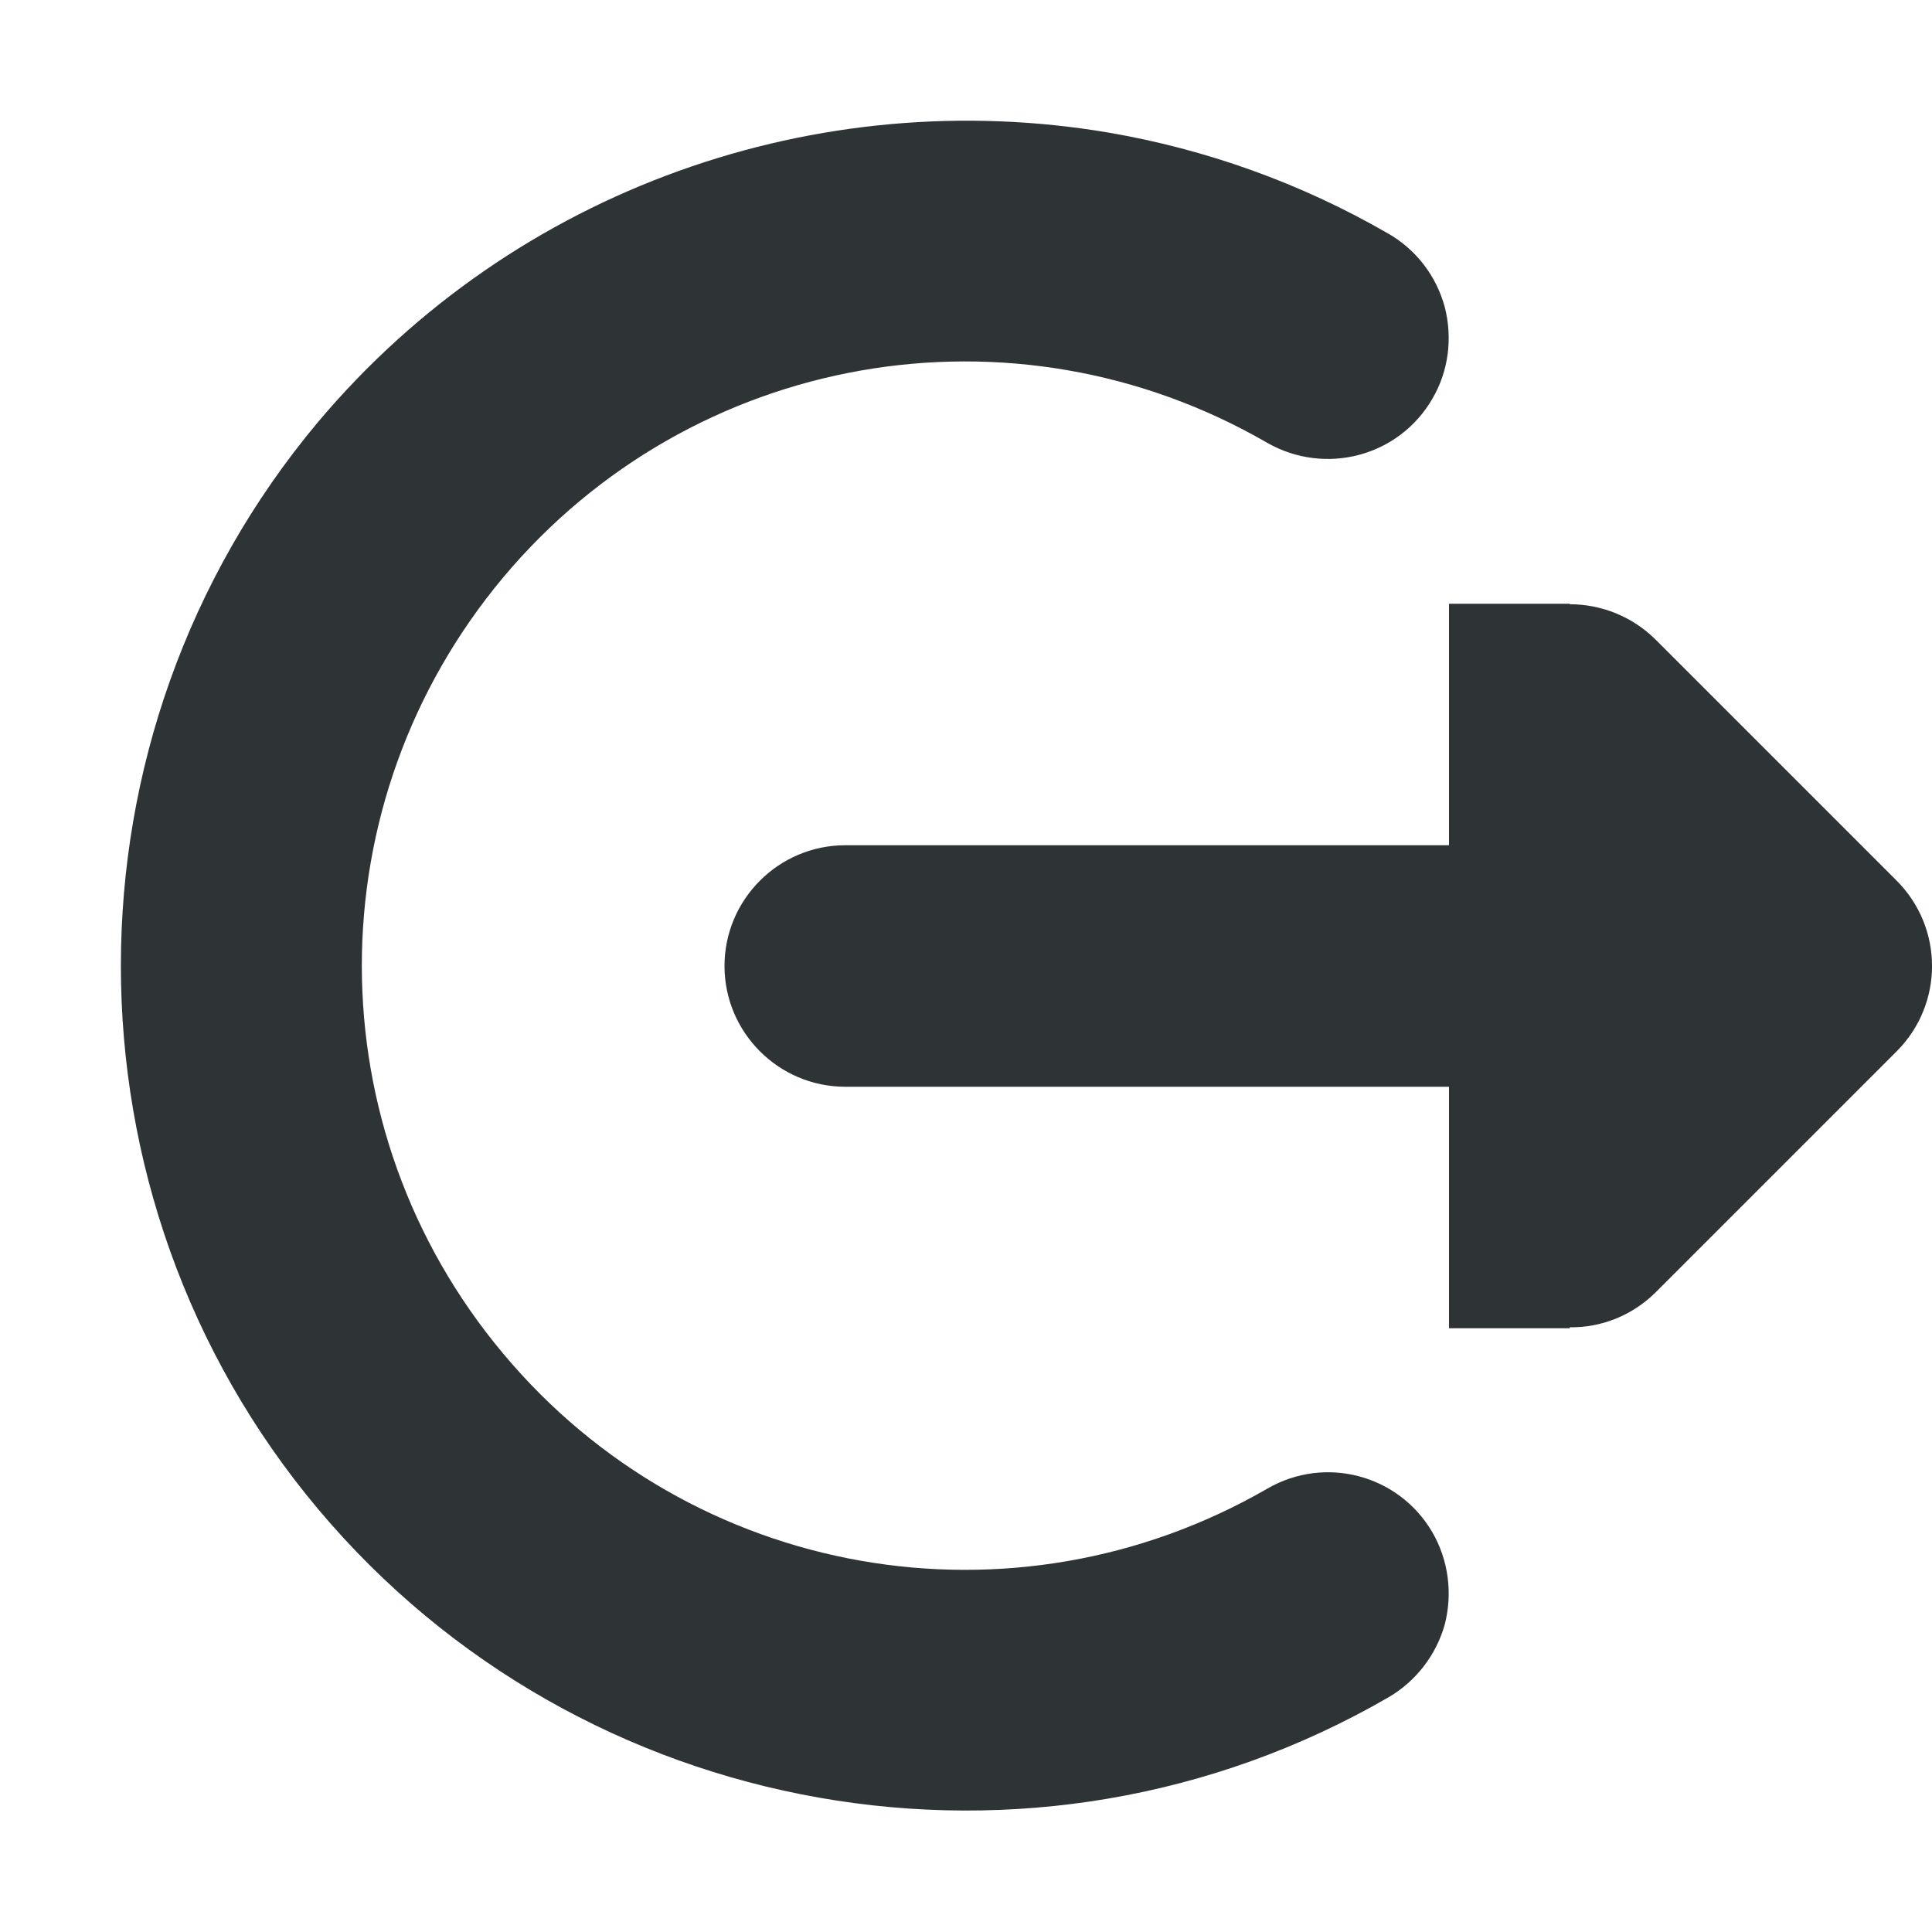
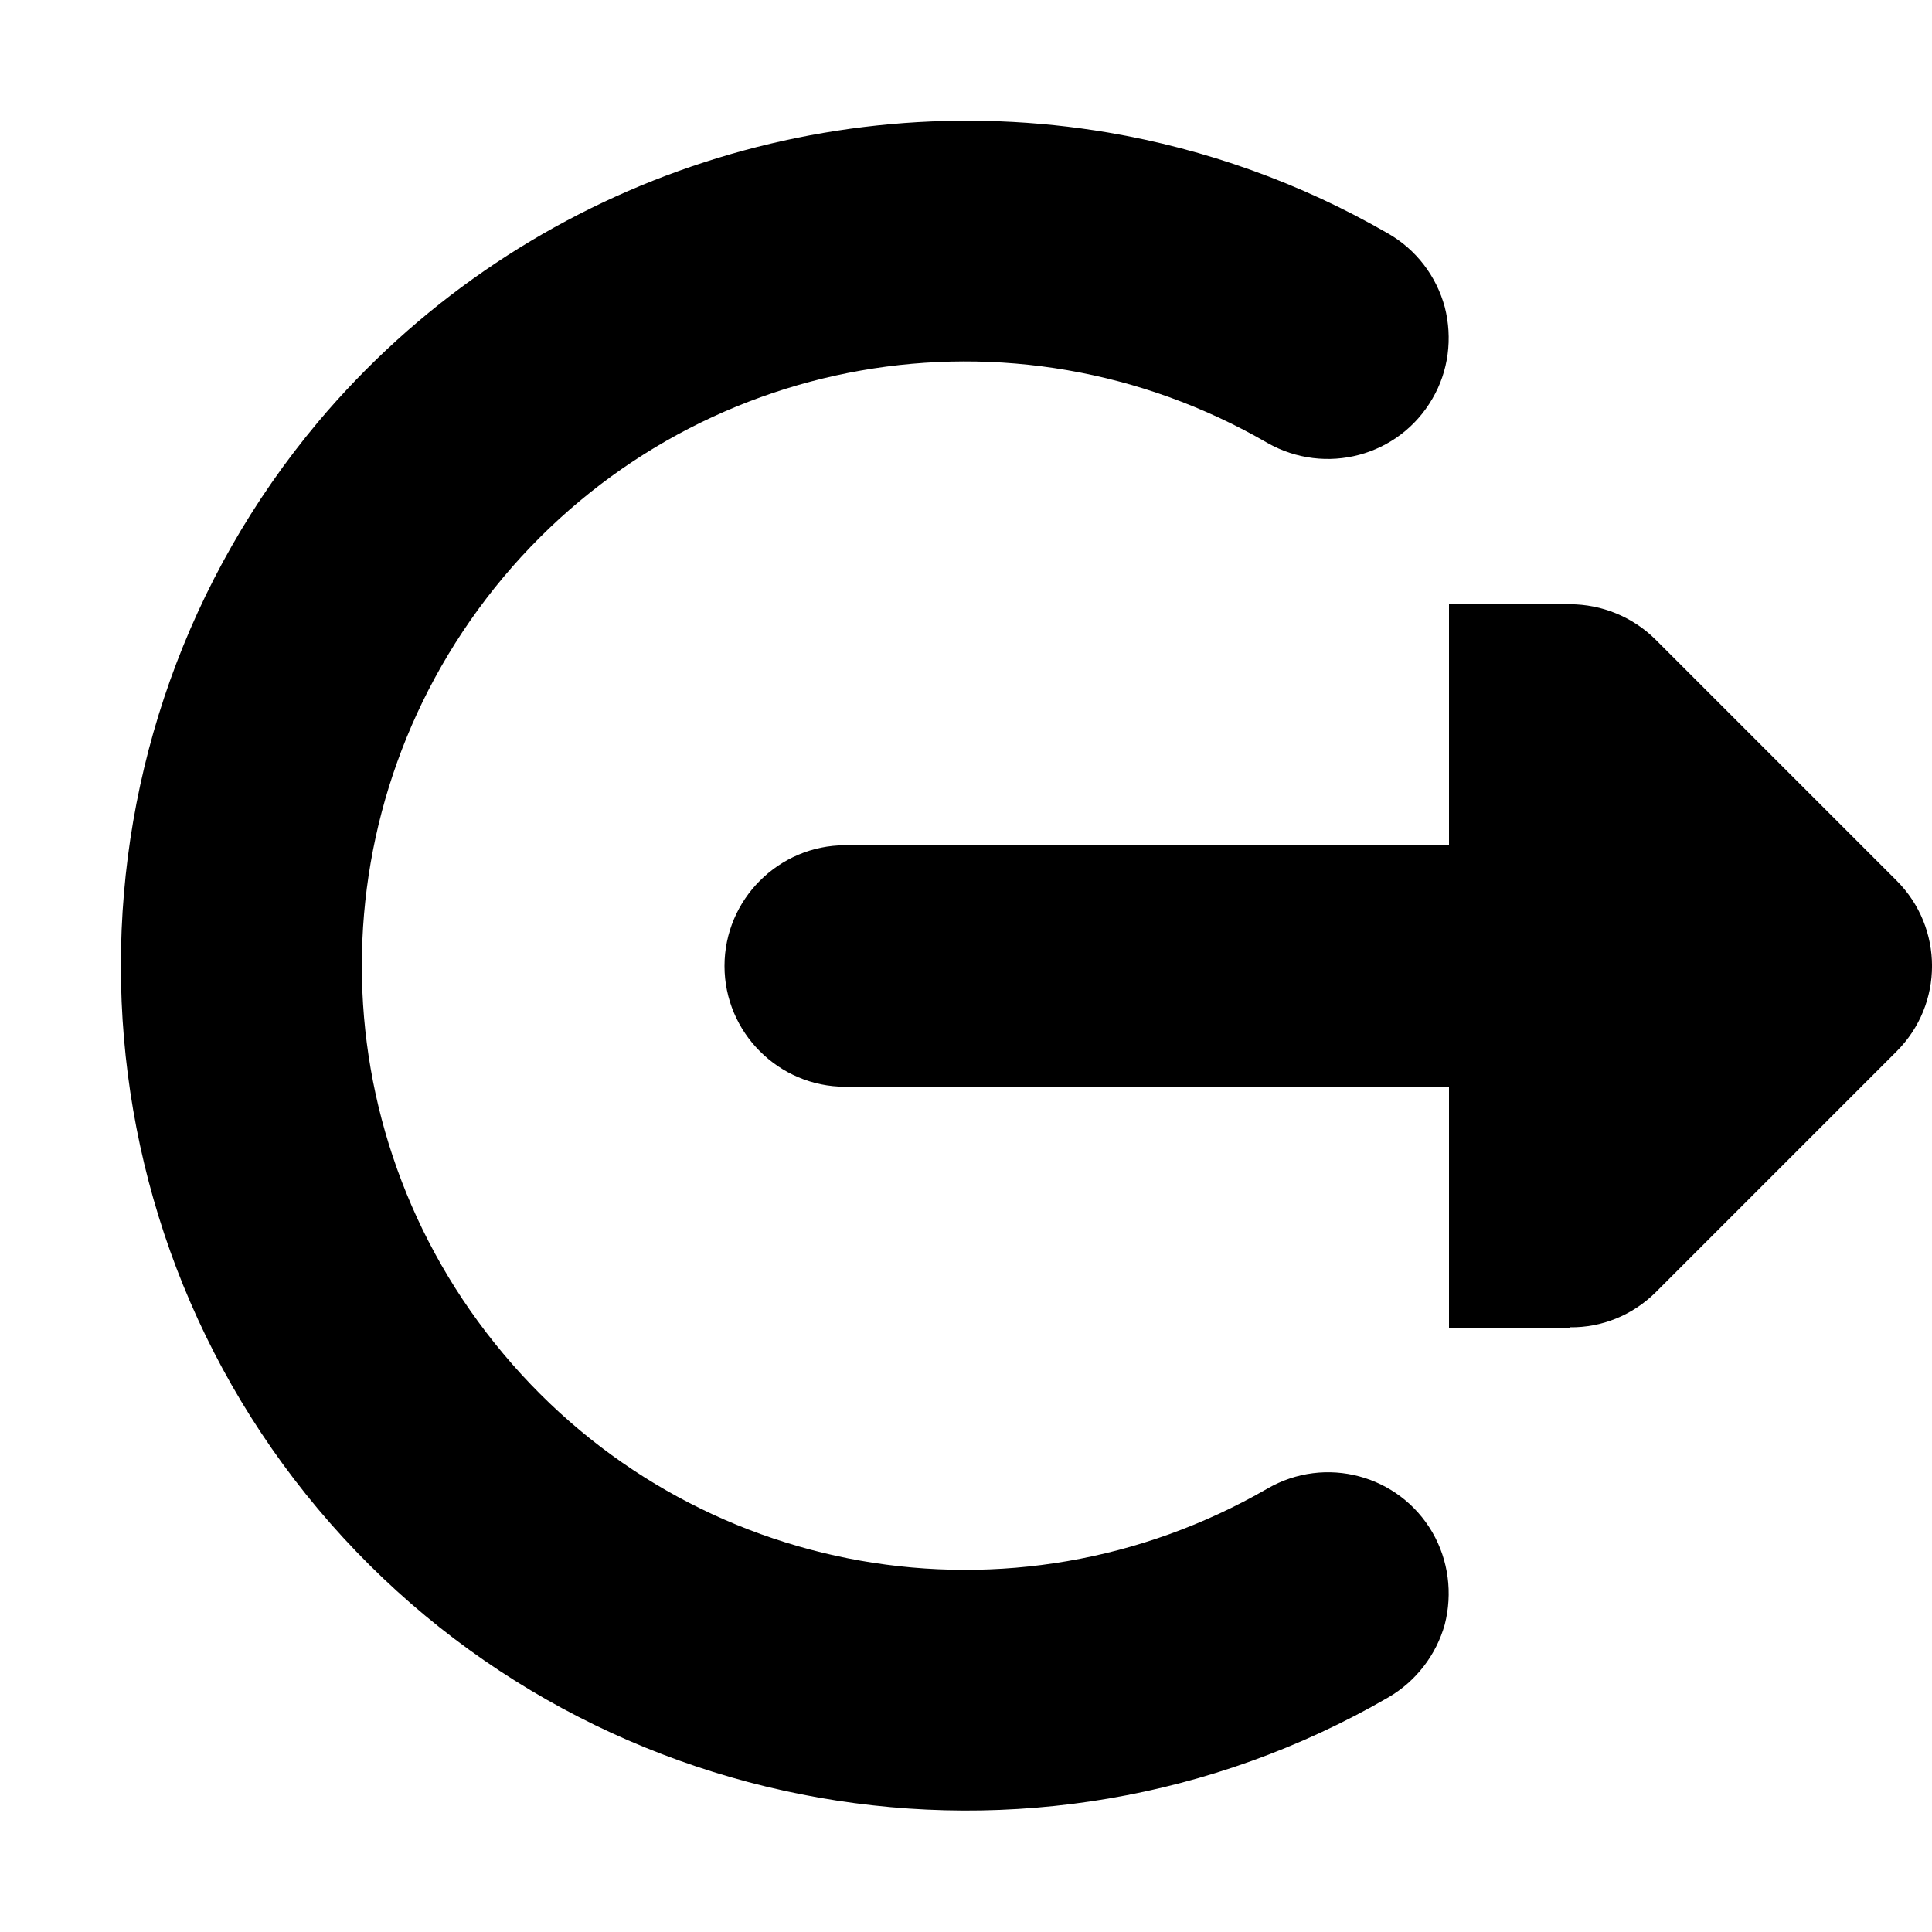
<svg xmlns="http://www.w3.org/2000/svg" height="16px" viewBox="0 0 16 16" width="16px">
-   <g fill="#2e3436">
-     <path d="m 13 5 v 0.004 c 0.266 0 0.52 0.105 0.707 0.289 l 2 2 c 0.391 0.391 0.391 1.023 0 1.414 l -2 2 c -0.188 0.184 -0.441 0.289 -0.707 0.285 v 0.008 h -1 v -2 h -5 c -0.551 0 -1 -0.449 -1 -1 s 0.449 -1 1 -1 h 5 v -2 z m 0 0" />
-     <path d="m 9.18 1.098 c -2.395 -0.406 -4.91 0.453 -6.547 2.398 c -2.176 2.598 -2.176 6.406 0 9 c 2.18 2.598 5.93 3.258 8.863 1.562 c 0.23 -0.133 0.398 -0.352 0.469 -0.605 c 0.066 -0.258 0.031 -0.531 -0.102 -0.762 c -0.277 -0.477 -0.887 -0.641 -1.367 -0.363 c -2.105 1.215 -4.766 0.75 -6.328 -1.117 c -1.562 -1.863 -1.562 -4.562 0 -6.43 c 1.562 -1.863 4.223 -2.332 6.328 -1.113 c 0.48 0.273 1.09 0.113 1.367 -0.367 c 0.133 -0.227 0.168 -0.5 0.102 -0.758 c -0.07 -0.258 -0.238 -0.477 -0.469 -0.609 c -0.73 -0.422 -1.516 -0.699 -2.316 -0.836 z m 0 0" />
-   </g>
+   <path d="m 13 5 v 0.004 c 0.266 0 0.52 0.105 0.707 0.289 l 2 2 c 0.391 0.391 0.391 1.023 0 1.414 l -2 2 c -0.188 0.184 -0.441 0.289 -0.707 0.285 v 0.008 h -1 v -2 h -5 c -0.551 0 -1 -0.449 -1 -1 s 0.449 -1 1 -1 h 5 v -2 z m 0 0" />
+   <path d="m 9.18 1.098 c -2.395 -0.406 -4.91 0.453 -6.547 2.398 c -2.176 2.598 -2.176 6.406 0 9 c 2.18 2.598 5.93 3.258 8.863 1.562 c 0.23 -0.133 0.398 -0.352 0.469 -0.605 c 0.066 -0.258 0.031 -0.531 -0.102 -0.762 c -0.277 -0.477 -0.887 -0.641 -1.367 -0.363 c -2.105 1.215 -4.766 0.75 -6.328 -1.117 c -1.562 -1.863 -1.562 -4.562 0 -6.43 c 1.562 -1.863 4.223 -2.332 6.328 -1.113 c 0.48 0.273 1.09 0.113 1.367 -0.367 c 0.133 -0.227 0.168 -0.5 0.102 -0.758 c -0.07 -0.258 -0.238 -0.477 -0.469 -0.609 c -0.73 -0.422 -1.516 -0.699 -2.316 -0.836 z m 0 0" />
</svg>
